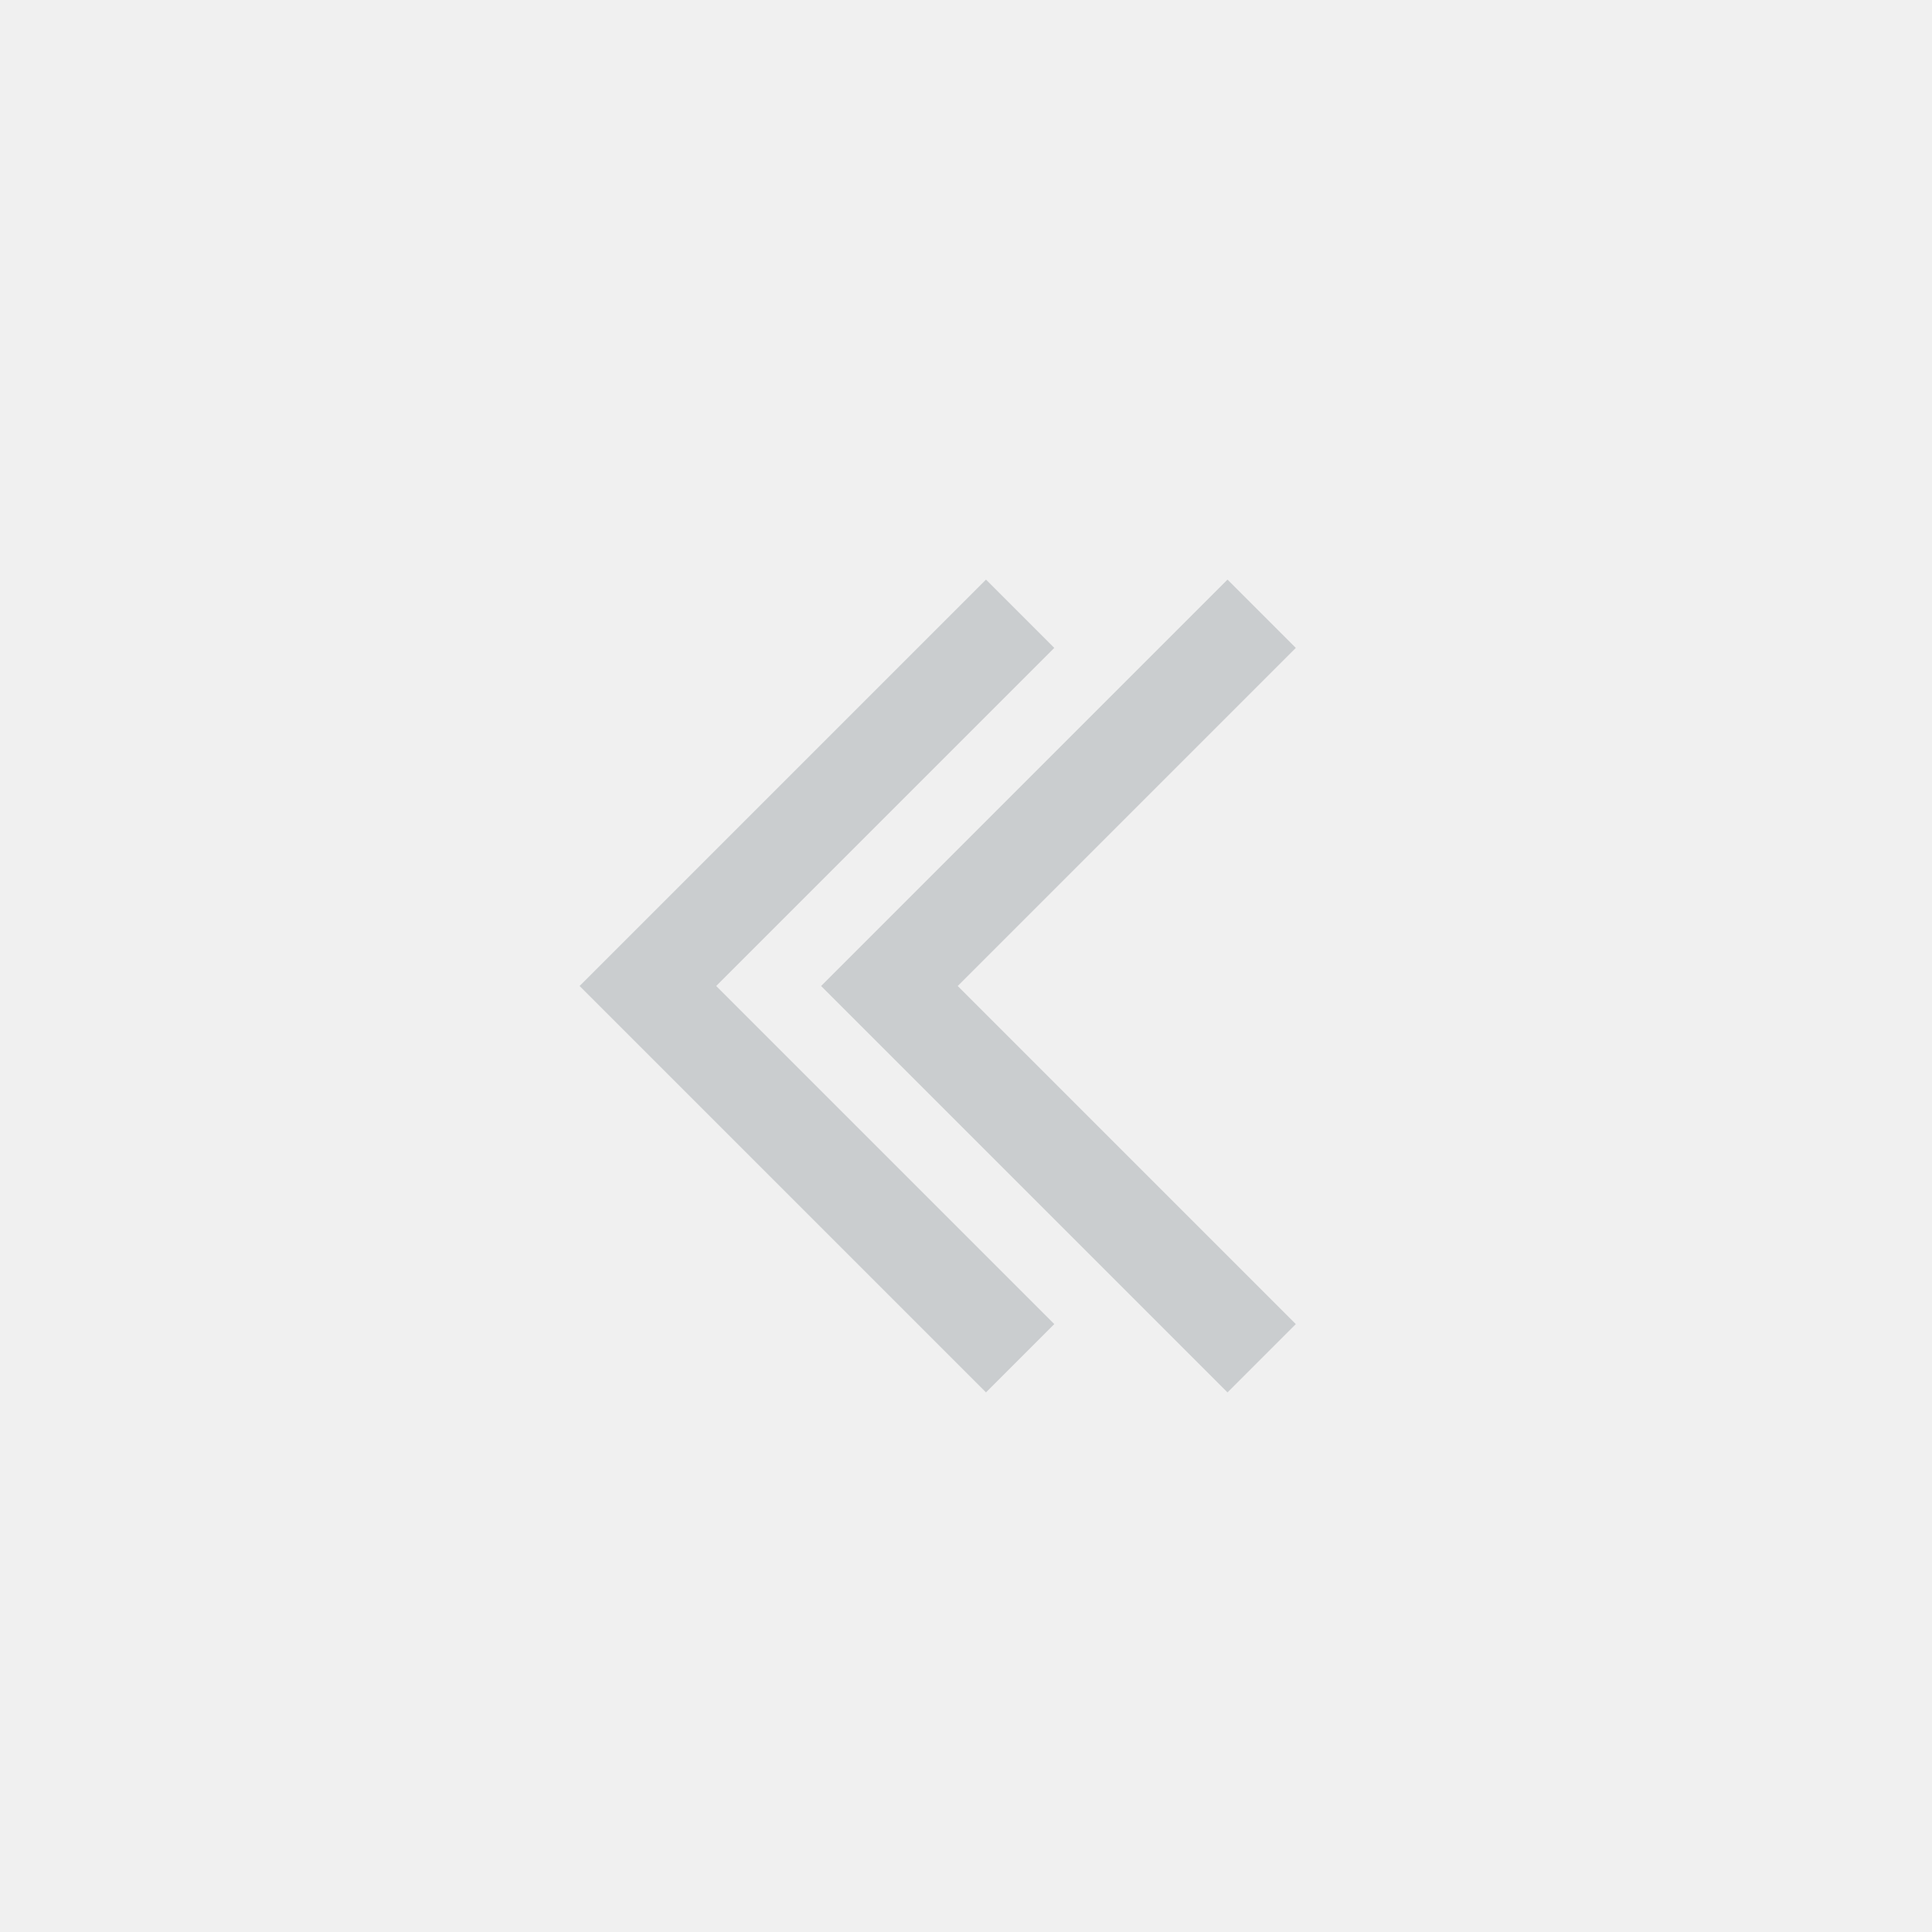
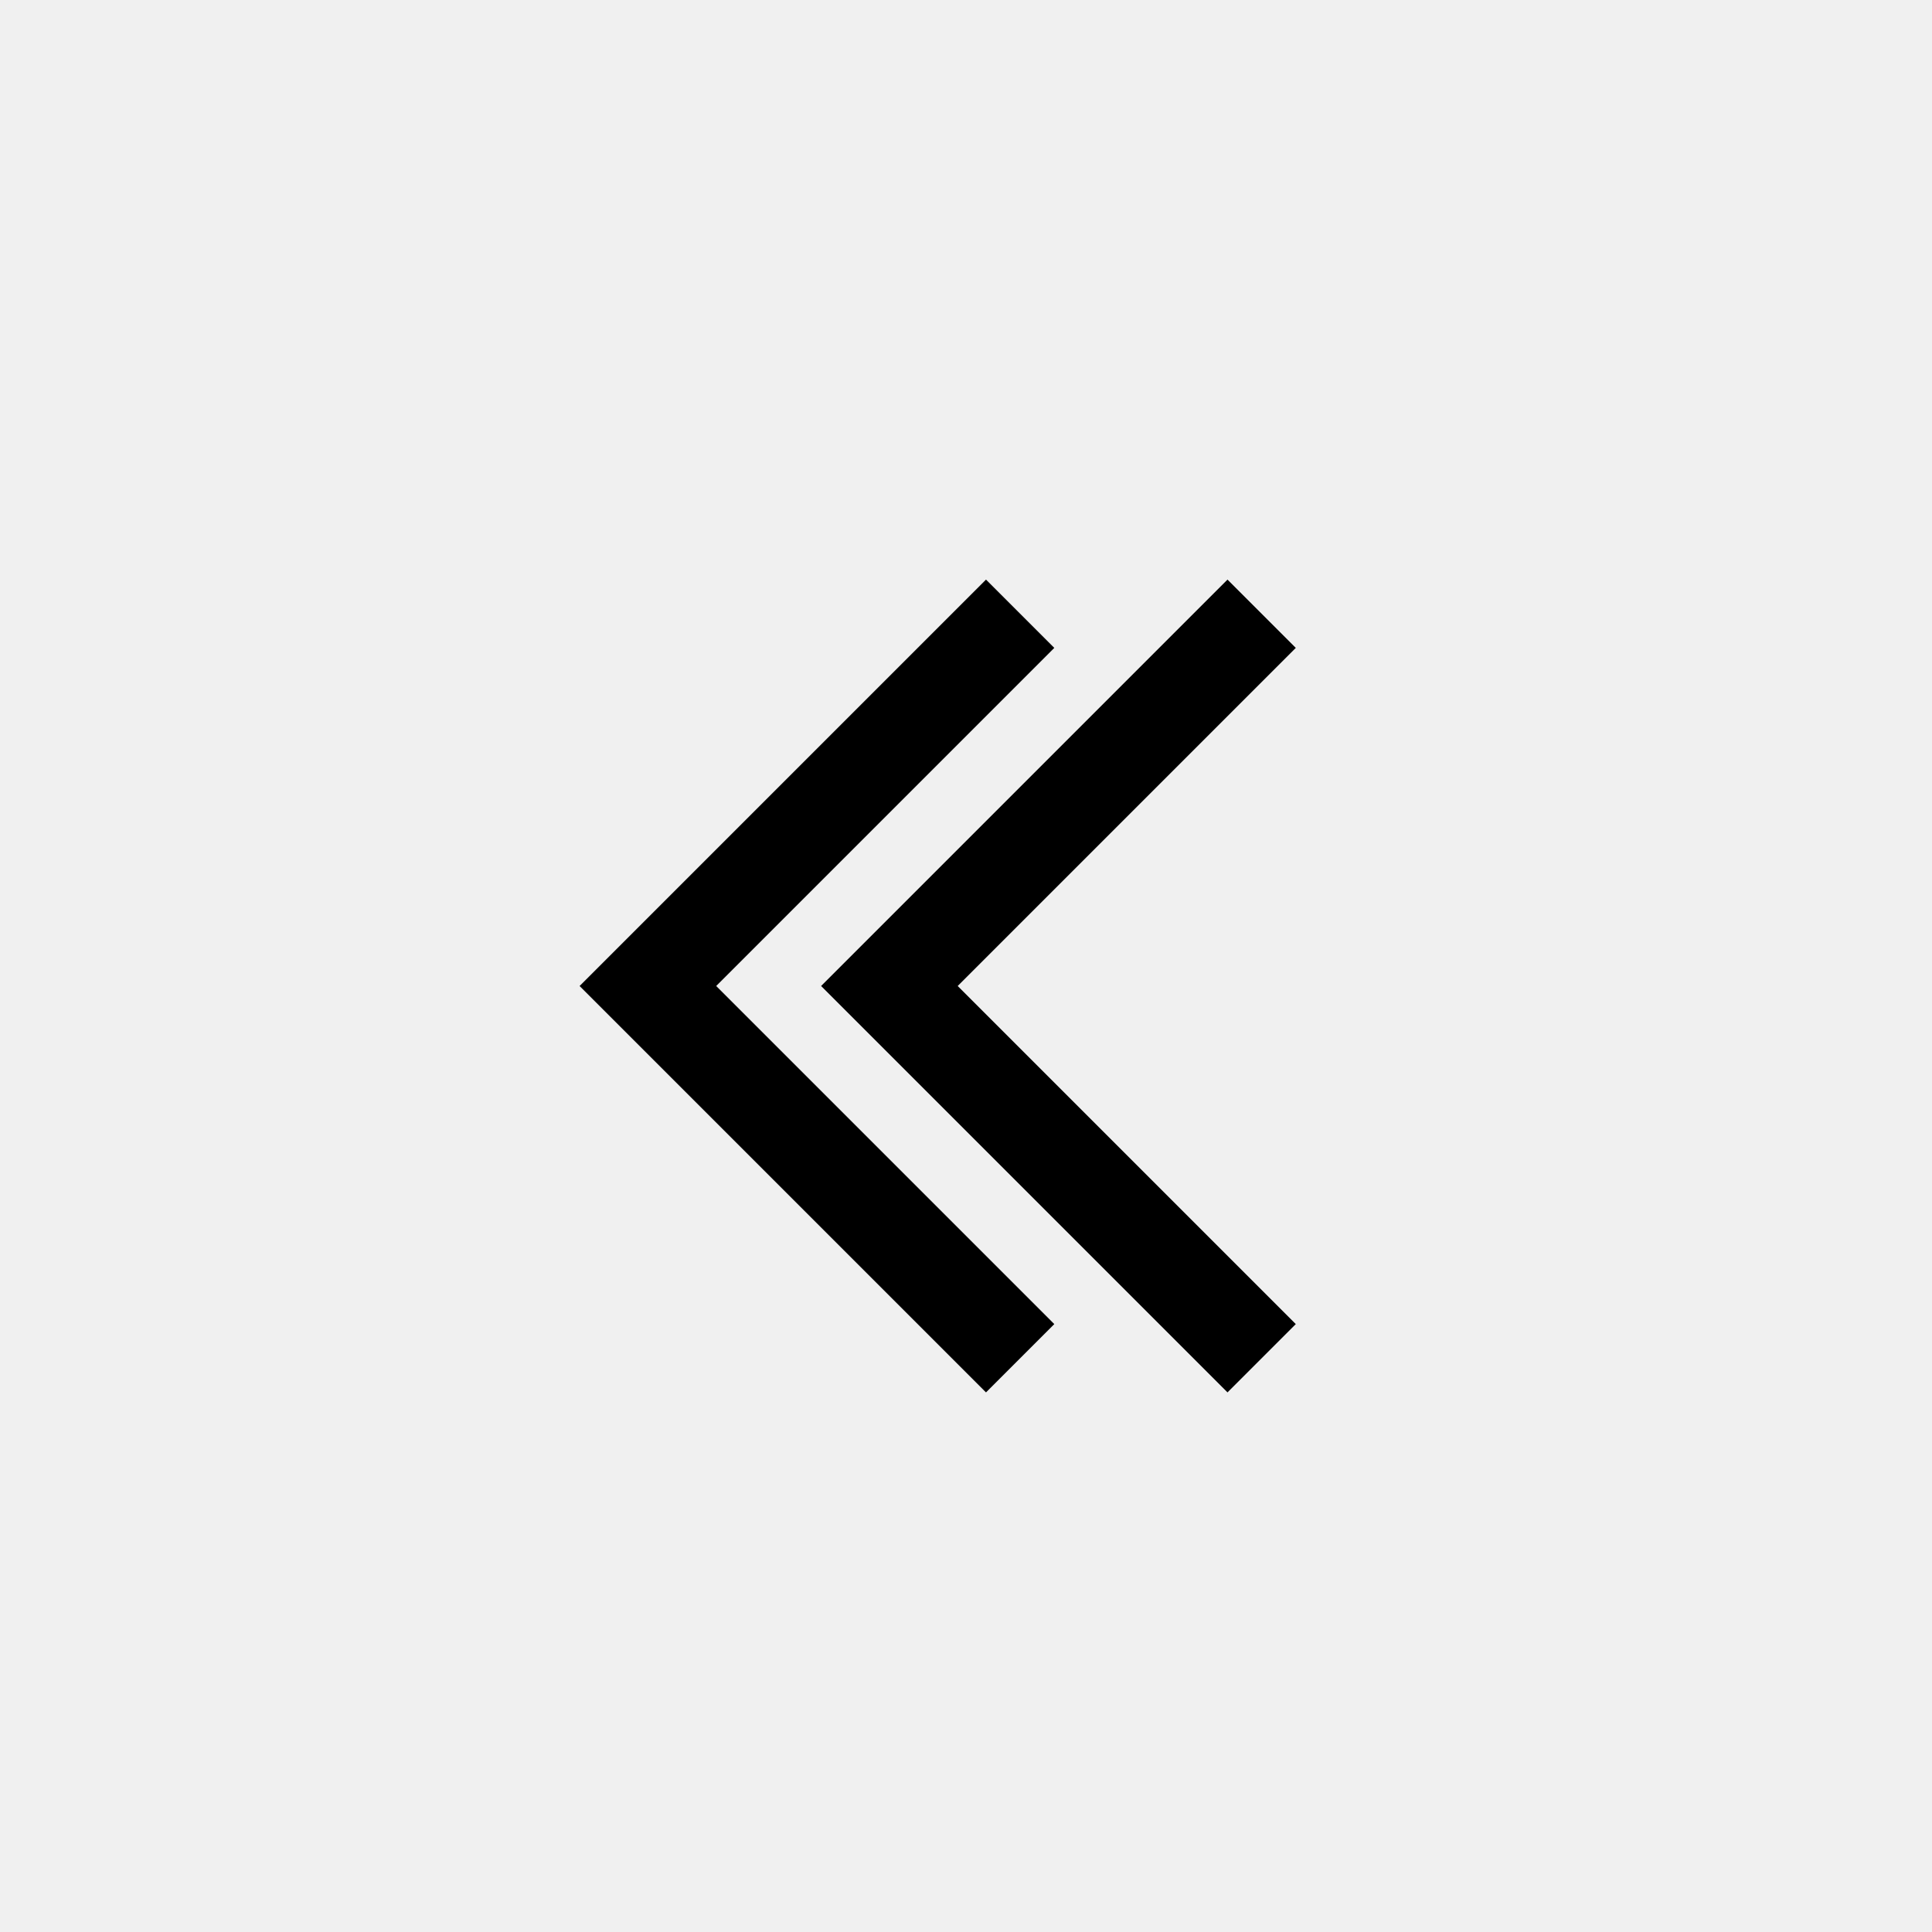
<svg xmlns="http://www.w3.org/2000/svg" xmlns:xlink="http://www.w3.org/1999/xlink" width="40px" height="40px" viewBox="0 0 40 40" version="1.1">
  <defs>
    <path d="M25.414,28.828 L17,20.414 L25.414,12 L26.828,13.414 L19.828,20.414 L26.828,27.414 L25.414,28.828 Z M20.414,28.828 L12,20.414 L20.414,12 L21.828,13.414 L14.828,20.414 L21.828,27.414 L20.414,28.828 Z" id="path-1" />
  </defs>
-   <g id="Icons/Arrow-first" stroke="none" stroke-width="1" fill="none" fill-rule="evenodd">
+   <g id="Icons/arrow-first" stroke="none" stroke-width="1" fill="none" fill-rule="evenodd">
    <mask id="mask-2" fill="white">
      <use xlink:href="#path-1" />
    </mask>
-     <use id="Mask" fill="#414453" opacity="0" xlink:href="#path-1" />
-     <g id="Atoms/Colors/Idle" mask="url(#mask-2)" fill="#59636B" opacity="0.25">
-       <rect id="State" x="-2" y="-2" width="40" height="40" />
-     </g>
+     <use id="Mask" fill="#000000" xlink:href="#path-1" />
  </g>
</svg>
